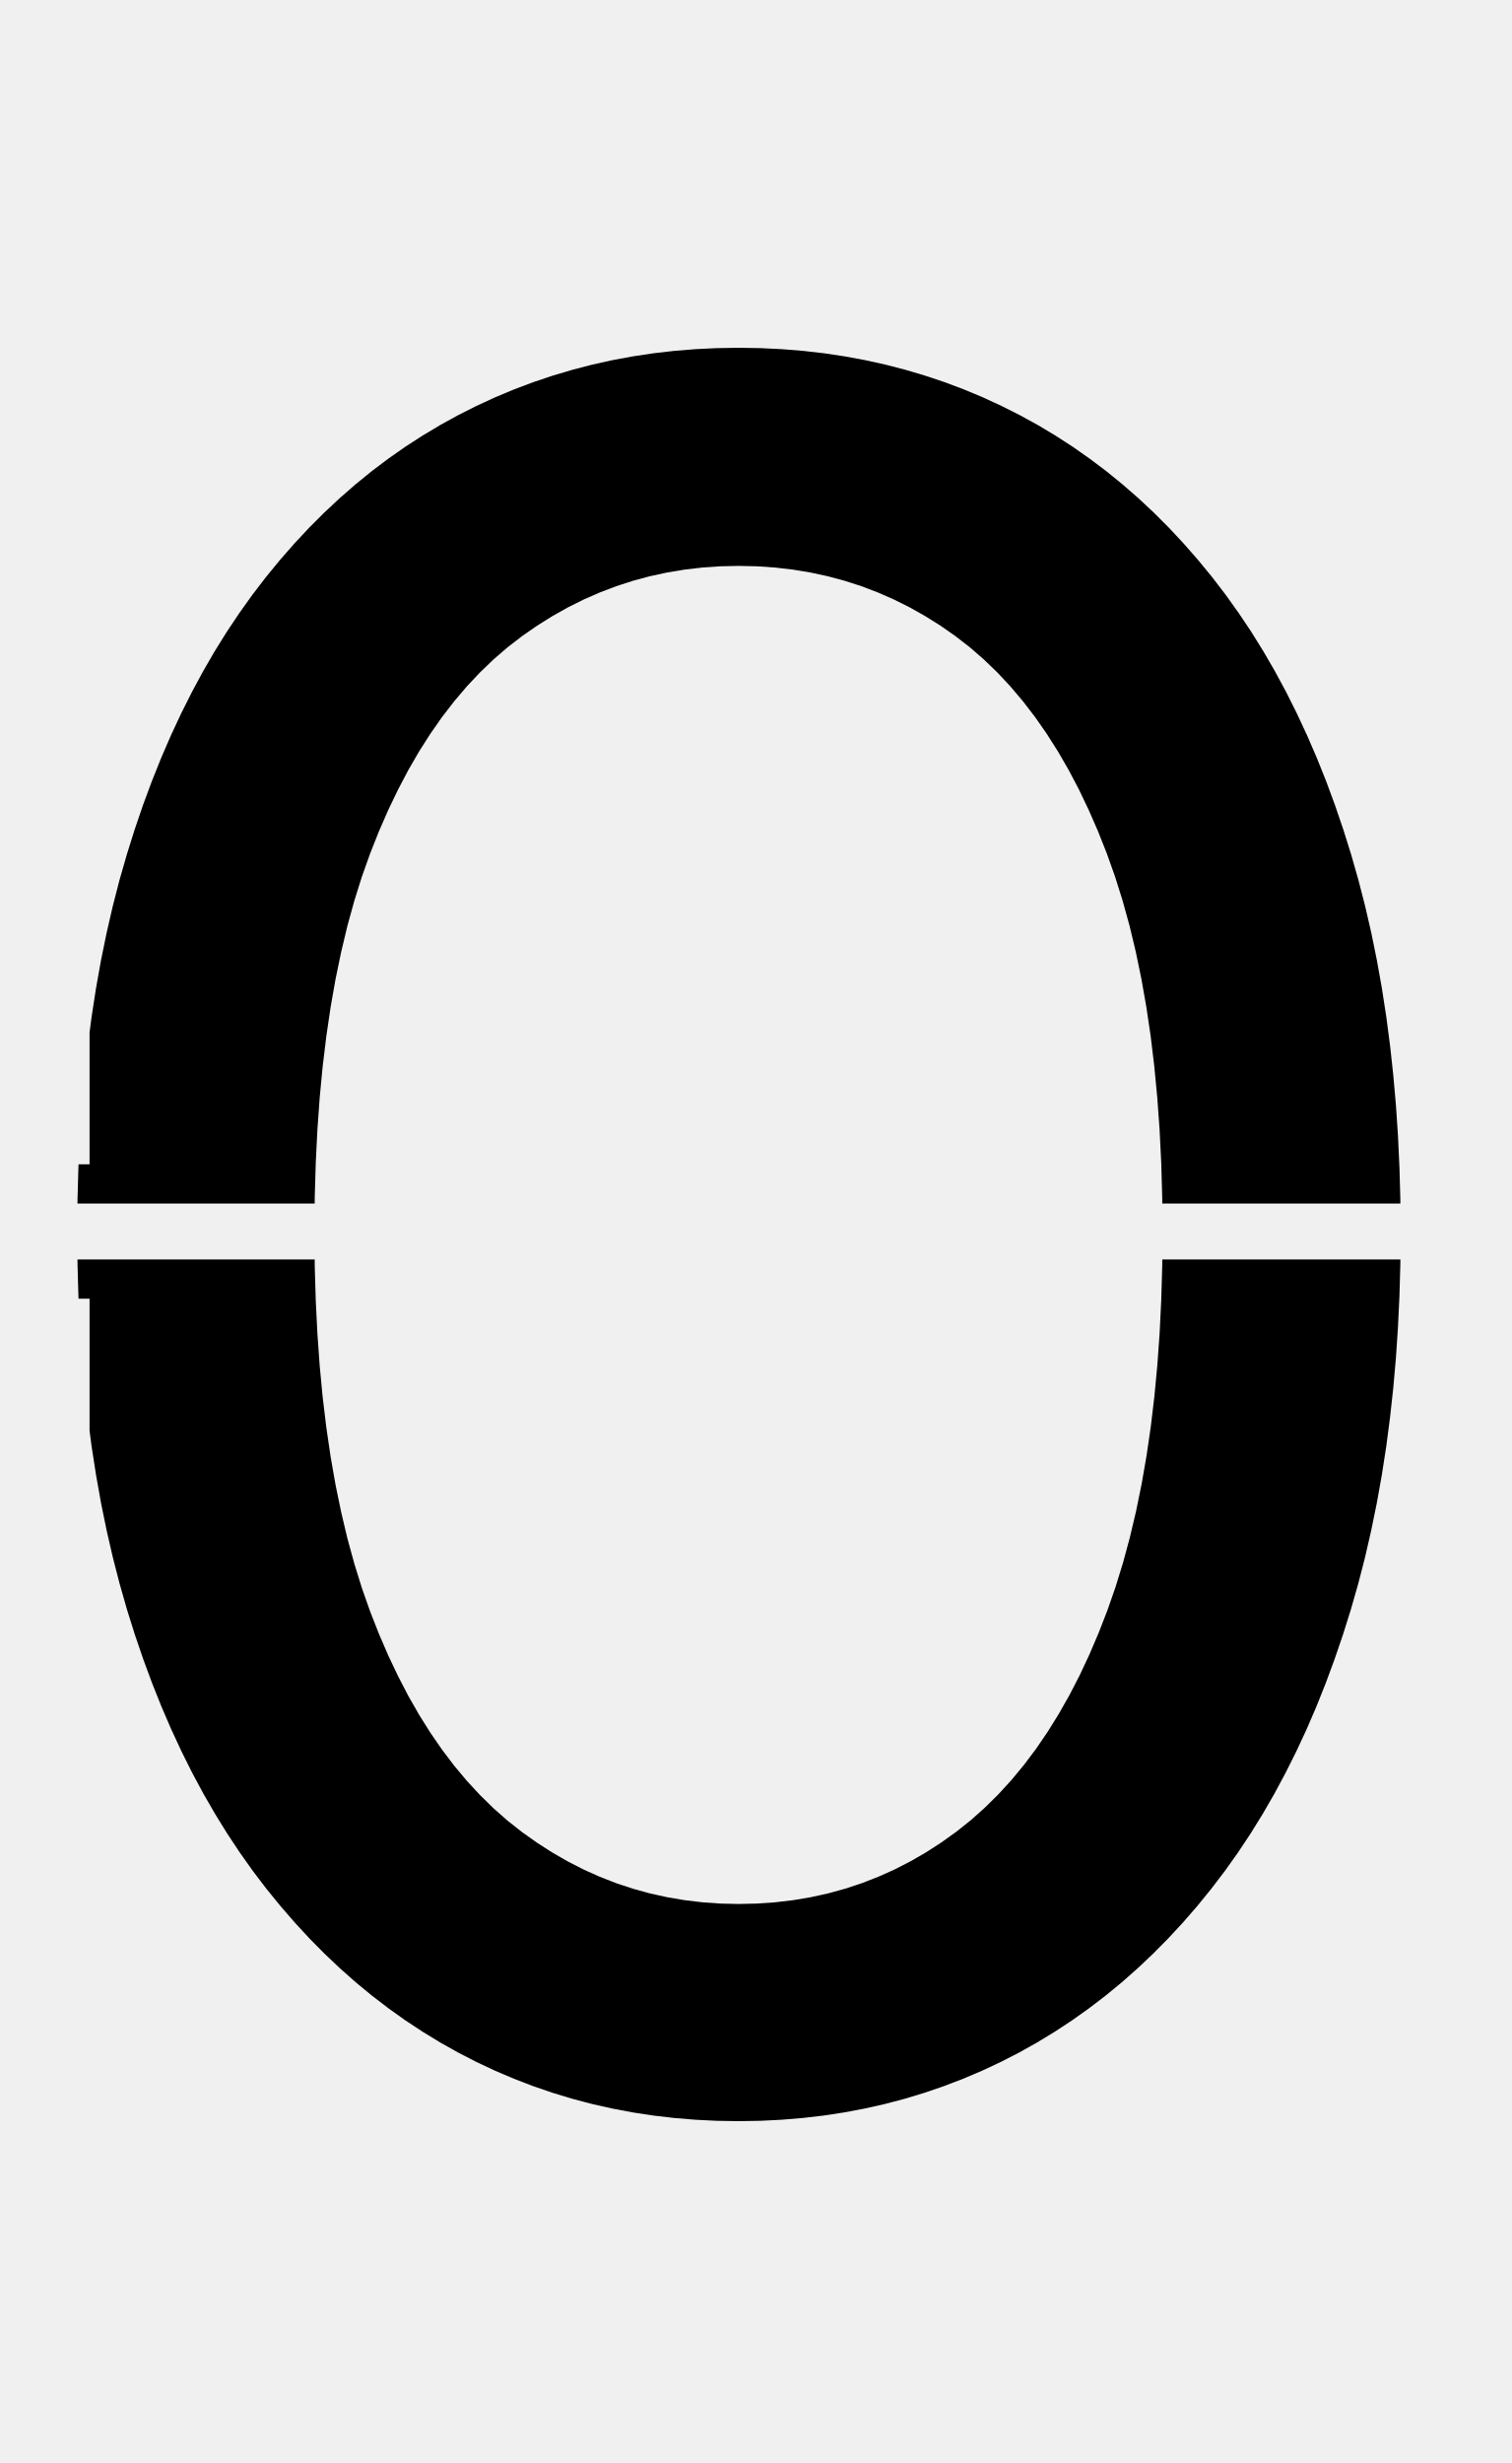
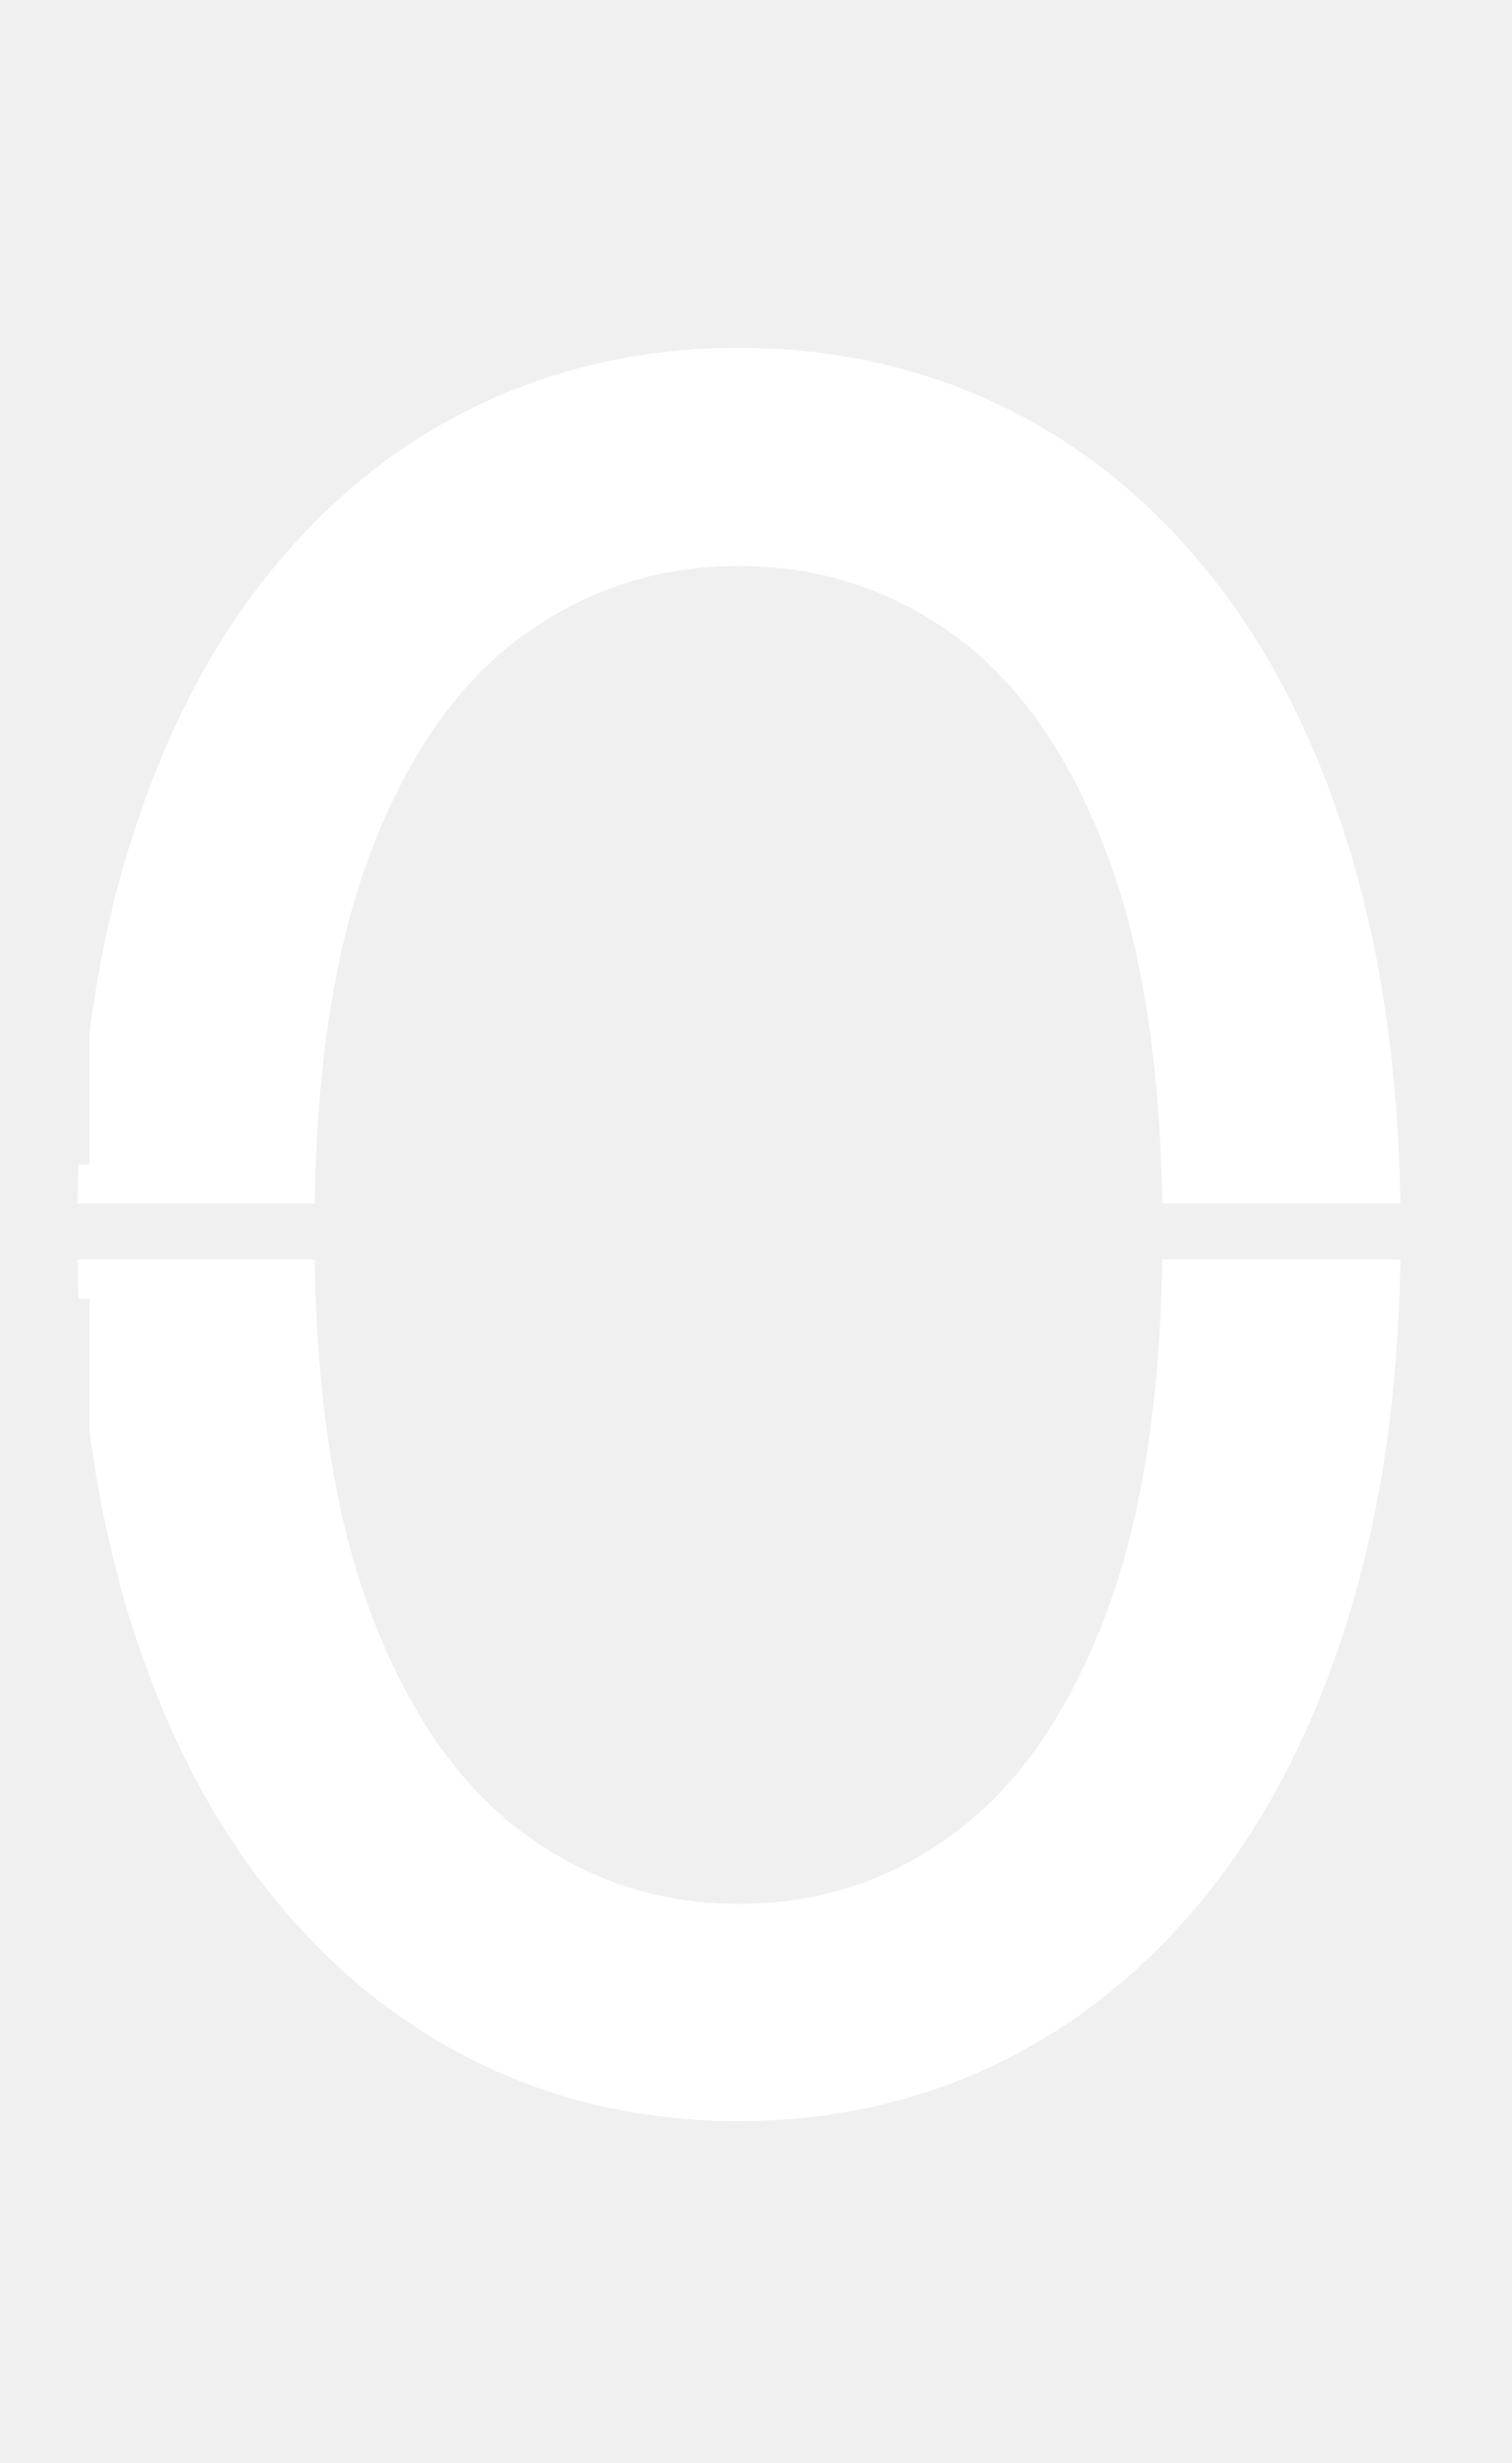
<svg xmlns="http://www.w3.org/2000/svg" width="54.0mm" height="88.0mm" viewBox="0.0 -42.3 54.0 88.0" version="1.1">
-   <path d="M 11.248,0.454 L 11.284,-0.763 L 11.343,-1.944 L 11.425,-3.09 L 11.531,-4.2 L 11.661,-5.275 L 11.814,-6.315 L 11.991,-7.319 L 12.192,-8.288 L 12.415,-9.222 L 12.663,-10.12 L 12.934,-10.983 L 13.229,-11.81 L 13.544,-12.604 L 13.876,-13.364 L 14.226,-14.092 L 14.592,-14.788 L 14.976,-15.451 L 15.377,-16.081 L 15.795,-16.678 L 16.23,-17.243 L 16.682,-17.775 L 17.152,-18.275 L 17.638,-18.741 L 18.142,-19.176 L 18.663,-19.577 L 19.198,-19.948 L 19.742,-20.288 L 20.297,-20.6 L 20.861,-20.881 L 21.436,-21.133 L 22.02,-21.355 L 22.615,-21.548 L 23.219,-21.711 L 23.834,-21.844 L 24.458,-21.948 L 25.092,-22.022 L 25.736,-22.067 L 26.39,-22.081 L 27.05,-22.067 L 27.699,-22.022 L 28.337,-21.948 L 28.965,-21.844 L 29.582,-21.711 L 30.189,-21.548 L 30.785,-21.355 L 31.37,-21.133 L 31.944,-20.881 L 32.508,-20.6 L 33.061,-20.288 L 33.604,-19.948 L 34.136,-19.577 L 34.654,-19.176 L 35.155,-18.741 L 35.64,-18.275 L 36.107,-17.775 L 36.557,-17.243 L 36.991,-16.678 L 37.407,-16.081 L 37.807,-15.451 L 38.19,-14.788 L 38.556,-14.092 L 38.904,-13.364 L 39.236,-12.604 L 39.551,-11.81 L 39.846,-10.983 L 40.117,-10.12 L 40.365,-9.222 L 40.589,-8.288 L 40.789,-7.319 L 40.966,-6.315 L 41.12,-5.275 L 41.249,-4.2 L 41.355,-3.09 L 41.438,-1.944 L 41.497,-0.763 L 41.532,0.454 L 41.535,0.7 L 50.043,0.7 L 50.042,0.548 L 50.01,-0.59 L 49.958,-1.707 L 49.885,-2.804 L 49.79,-3.882 L 49.675,-4.939 L 49.539,-5.975 L 49.382,-6.992 L 49.204,-7.988 L 49.005,-8.965 L 48.785,-9.921 L 48.544,-10.857 L 48.283,-11.772 L 48.002,-12.667 L 47.704,-13.54 L 47.39,-14.39 L 47.058,-15.219 L 46.709,-16.026 L 46.344,-16.81 L 45.962,-17.573 L 45.562,-18.314 L 45.145,-19.033 L 44.712,-19.73 L 44.261,-20.404 L 43.794,-21.057 L 43.31,-21.688 L 42.81,-22.297 L 42.297,-22.882 L 41.772,-23.445 L 41.233,-23.984 L 40.681,-24.5 L 40.115,-24.993 L 39.537,-25.463 L 38.945,-25.909 L 38.341,-26.333 L 37.723,-26.733 L 37.092,-27.111 L 36.447,-27.465 L 35.79,-27.796 L 35.122,-28.104 L 34.444,-28.387 L 33.758,-28.645 L 33.062,-28.878 L 32.357,-29.087 L 31.643,-29.272 L 30.92,-29.432 L 30.188,-29.567 L 29.447,-29.678 L 28.696,-29.764 L 27.937,-29.825 L 27.168,-29.862 L 26.39,-29.874 L 25.617,-29.862 L 24.853,-29.825 L 24.097,-29.764 L 23.351,-29.678 L 22.613,-29.567 L 21.883,-29.432 L 21.163,-29.272 L 20.451,-29.087 L 19.748,-28.878 L 19.054,-28.645 L 18.369,-28.387 L 17.693,-28.104 L 17.025,-27.796 L 16.368,-27.465 L 15.725,-27.111 L 15.094,-26.733 L 14.476,-26.333 L 13.872,-25.909 L 13.281,-25.463 L 12.703,-24.993 L 12.138,-24.5 L 11.586,-23.984 L 11.047,-23.445 L 10.521,-22.882 L 10.009,-22.297 L 9.509,-21.688 L 9.025,-21.057 L 8.558,-20.404 L 8.107,-19.73 L 7.673,-19.033 L 7.257,-18.314 L 6.857,-17.573 L 6.474,-16.81 L 6.108,-16.026 L 5.759,-15.219 L 5.427,-14.39 L 5.112,-13.54 L 4.814,-12.667 L 4.533,-11.772 L 4.27,-10.857 L 4.029,-9.921 L 3.809,-8.965 L 3.609,-7.988 L 3.431,-6.992 L 3.274,-5.975 L 3.2,-5.415 L 3.2,-0.7 L 2.807,-0.7 L 2.802,-0.59 L 2.77,0.548 L 2.769,0.7 L 11.246,0.7 L 11.248,0.454" stroke="none" fill="#000000" stroke-width="0.1" />
-   <path d="M 27.165,33.474 L 27.93,33.436 L 28.686,33.373 L 29.434,33.286 L 30.173,33.173 L 30.903,33.035 L 31.624,32.873 L 32.336,32.685 L 33.039,32.472 L 33.733,32.234 L 34.419,31.971 L 35.095,31.684 L 35.763,31.371 L 36.42,31.034 L 37.064,30.674 L 37.694,30.29 L 38.312,29.884 L 38.917,29.454 L 39.509,29.001 L 40.087,28.526 L 40.653,28.026 L 41.206,27.504 L 41.745,26.959 L 42.272,26.39 L 42.786,25.799 L 43.286,25.184 L 43.772,24.547 L 44.241,23.887 L 44.692,23.207 L 45.127,22.504 L 45.545,21.78 L 45.945,21.034 L 46.329,20.266 L 46.696,19.476 L 47.046,18.664 L 47.378,17.831 L 47.694,16.976 L 47.993,16.099 L 48.275,15.201 L 48.538,14.282 L 48.78,13.342 L 49,12.383 L 49.2,11.405 L 49.379,10.406 L 49.537,9.388 L 49.673,8.35 L 49.789,7.292 L 49.884,6.214 L 49.957,5.117 L 50.01,4 L 50.042,2.863 L 50.043,2.7 L 41.535,2.7 L 41.532,2.952 L 41.497,4.164 L 41.439,5.342 L 41.357,6.486 L 41.252,7.595 L 41.124,8.671 L 40.972,9.712 L 40.797,10.719 L 40.598,11.692 L 40.376,12.631 L 40.131,13.536 L 39.863,14.406 L 39.571,15.242 L 39.258,16.046 L 38.929,16.816 L 38.583,17.554 L 38.219,18.26 L 37.838,18.933 L 37.44,19.574 L 37.025,20.182 L 36.592,20.758 L 36.142,21.301 L 35.675,21.811 L 35.191,22.289 L 34.69,22.735 L 34.171,23.148 L 33.639,23.529 L 33.095,23.881 L 32.54,24.201 L 31.975,24.491 L 31.398,24.75 L 30.811,24.979 L 30.212,25.178 L 29.603,25.346 L 28.982,25.483 L 28.351,25.59 L 27.708,25.666 L 27.055,25.712 L 26.39,25.727 L 25.736,25.712 L 25.092,25.666 L 24.458,25.59 L 23.834,25.484 L 23.219,25.348 L 22.615,25.181 L 22.02,24.984 L 21.436,24.756 L 20.861,24.499 L 20.297,24.211 L 19.742,23.892 L 19.198,23.543 L 18.663,23.164 L 18.142,22.754 L 17.638,22.31 L 17.152,21.834 L 16.682,21.326 L 16.23,20.785 L 15.795,20.211 L 15.377,19.605 L 14.976,18.965 L 14.592,18.294 L 14.226,17.589 L 13.876,16.852 L 13.544,16.082 L 13.229,15.28 L 12.934,14.444 L 12.663,13.573 L 12.415,12.668 L 12.192,11.727 L 11.991,10.753 L 11.814,9.743 L 11.661,8.699 L 11.531,7.62 L 11.425,6.507 L 11.343,5.359 L 11.284,4.176 L 11.248,2.958 L 11.246,2.7 L 2.769,2.7 L 2.77,2.863 L 2.802,4 L 2.806,4.1 L 3.2,4.1 L 3.2,8.82 L 3.275,9.388 L 3.433,10.406 L 3.611,11.405 L 3.811,12.383 L 4.032,13.342 L 4.274,14.282 L 4.536,15.201 L 4.818,16.099 L 5.117,16.976 L 5.433,17.831 L 5.765,18.664 L 6.115,19.476 L 6.482,20.266 L 6.865,21.034 L 7.265,21.78 L 7.683,22.504 L 8.117,23.207 L 8.568,23.887 L 9.036,24.547 L 9.521,25.184 L 10.021,25.799 L 10.534,26.39 L 11.059,26.959 L 11.598,27.504 L 12.149,28.026 L 12.714,28.526 L 13.291,29.001 L 13.881,29.454 L 14.484,29.884 L 15.1,30.29 L 15.729,30.674 L 16.37,31.034 L 17.025,31.371 L 17.691,31.684 L 18.365,31.971 L 19.049,32.234 L 19.742,32.472 L 20.444,32.685 L 21.156,32.873 L 21.876,33.035 L 22.605,33.173 L 23.344,33.286 L 24.092,33.373 L 24.849,33.436 L 25.615,33.474 L 26.39,33.486 L 27.165,33.474" stroke="none" fill="#000000" stroke-width="0.1" />
+   <path d="M 11.248,0.454 L 11.284,-0.763 L 11.343,-1.944 L 11.425,-3.09 L 11.531,-4.2 L 11.661,-5.275 L 11.814,-6.315 L 11.991,-7.319 L 12.192,-8.288 L 12.415,-9.222 L 12.663,-10.12 L 12.934,-10.983 L 13.229,-11.81 L 13.544,-12.604 L 13.876,-13.364 L 14.226,-14.092 L 14.592,-14.788 L 14.976,-15.451 L 15.377,-16.081 L 15.795,-16.678 L 16.23,-17.243 L 16.682,-17.775 L 17.152,-18.275 L 17.638,-18.741 L 18.142,-19.176 L 18.663,-19.577 L 19.198,-19.948 L 19.742,-20.288 L 20.297,-20.6 L 20.861,-20.881 L 21.436,-21.133 L 22.02,-21.355 L 22.615,-21.548 L 23.219,-21.711 L 23.834,-21.844 L 24.458,-21.948 L 25.092,-22.022 L 25.736,-22.067 L 26.39,-22.081 L 27.05,-22.067 L 27.699,-22.022 L 28.337,-21.948 L 28.965,-21.844 L 29.582,-21.711 L 30.189,-21.548 L 30.785,-21.355 L 31.37,-21.133 L 31.944,-20.881 L 32.508,-20.6 L 33.061,-20.288 L 33.604,-19.948 L 34.136,-19.577 L 34.654,-19.176 L 35.155,-18.741 L 35.64,-18.275 L 36.107,-17.775 L 36.557,-17.243 L 36.991,-16.678 L 37.407,-16.081 L 37.807,-15.451 L 38.19,-14.788 L 38.556,-14.092 L 38.904,-13.364 L 39.236,-12.604 L 39.551,-11.81 L 39.846,-10.983 L 40.117,-10.12 L 40.365,-9.222 L 40.589,-8.288 L 40.789,-7.319 L 40.966,-6.315 L 41.12,-5.275 L 41.249,-4.2 L 41.355,-3.09 L 41.438,-1.944 L 41.497,-0.763 L 41.532,0.454 L 41.535,0.7 L 50.043,0.7 L 50.042,0.548 L 50.01,-0.59 L 49.958,-1.707 L 49.885,-2.804 L 49.79,-3.882 L 49.675,-4.939 L 49.539,-5.975 L 49.382,-6.992 L 49.204,-7.988 L 49.005,-8.965 L 48.785,-9.921 L 48.544,-10.857 L 48.283,-11.772 L 48.002,-12.667 L 47.704,-13.54 L 47.39,-14.39 L 47.058,-15.219 L 46.709,-16.026 L 46.344,-16.81 L 45.962,-17.573 L 45.562,-18.314 L 45.145,-19.033 L 44.712,-19.73 L 44.261,-20.404 L 43.794,-21.057 L 43.31,-21.688 L 42.81,-22.297 L 42.297,-22.882 L 41.772,-23.445 L 41.233,-23.984 L 40.681,-24.5 L 40.115,-24.993 L 39.537,-25.463 L 38.945,-25.909 L 38.341,-26.333 L 37.723,-26.733 L 37.092,-27.111 L 36.447,-27.465 L 35.79,-27.796 L 35.122,-28.104 L 34.444,-28.387 L 33.758,-28.645 L 33.062,-28.878 L 32.357,-29.087 L 31.643,-29.272 L 30.92,-29.432 L 30.188,-29.567 L 29.447,-29.678 L 28.696,-29.764 L 27.937,-29.825 L 27.168,-29.862 L 26.39,-29.874 L 25.617,-29.862 L 24.853,-29.825 L 24.097,-29.764 L 23.351,-29.678 L 22.613,-29.567 L 21.883,-29.432 L 21.163,-29.272 L 20.451,-29.087 L 19.748,-28.878 L 19.054,-28.645 L 18.369,-28.387 L 17.693,-28.104 L 17.025,-27.796 L 16.368,-27.465 L 15.725,-27.111 L 15.094,-26.733 L 14.476,-26.333 L 13.872,-25.909 L 13.281,-25.463 L 12.703,-24.993 L 12.138,-24.5 L 11.586,-23.984 L 11.047,-23.445 L 10.521,-22.882 L 10.009,-22.297 L 9.509,-21.688 L 9.025,-21.057 L 8.558,-20.404 L 8.107,-19.73 L 7.673,-19.033 L 7.257,-18.314 L 6.857,-17.573 L 6.474,-16.81 L 6.108,-16.026 L 5.759,-15.219 L 5.427,-14.39 L 5.112,-13.54 L 4.814,-12.667 L 4.533,-11.772 L 4.27,-10.857 L 4.029,-9.921 L 3.809,-8.965 L 3.609,-7.988 L 3.431,-6.992 L 3.274,-5.975 L 3.2,-5.415 L 3.2,-0.7 L 2.807,-0.7 L 2.802,-0.59 L 2.77,0.548 L 2.769,0.7 L 11.246,0.7 L 11.248,0.454" stroke="none" fill="#ffffff" stroke-width="0.1" />
+   <path d="M 27.165,33.474 L 27.93,33.436 L 28.686,33.373 L 29.434,33.286 L 30.173,33.173 L 30.903,33.035 L 31.624,32.873 L 32.336,32.685 L 33.039,32.472 L 33.733,32.234 L 34.419,31.971 L 35.095,31.684 L 35.763,31.371 L 36.42,31.034 L 37.064,30.674 L 37.694,30.29 L 38.312,29.884 L 38.917,29.454 L 39.509,29.001 L 40.087,28.526 L 40.653,28.026 L 41.206,27.504 L 41.745,26.959 L 42.272,26.39 L 42.786,25.799 L 43.286,25.184 L 43.772,24.547 L 44.241,23.887 L 44.692,23.207 L 45.127,22.504 L 45.545,21.78 L 45.945,21.034 L 46.329,20.266 L 46.696,19.476 L 47.046,18.664 L 47.378,17.831 L 47.694,16.976 L 47.993,16.099 L 48.275,15.201 L 48.538,14.282 L 48.78,13.342 L 49,12.383 L 49.2,11.405 L 49.379,10.406 L 49.537,9.388 L 49.673,8.35 L 49.789,7.292 L 49.884,6.214 L 49.957,5.117 L 50.01,4 L 50.042,2.863 L 50.043,2.7 L 41.535,2.7 L 41.532,2.952 L 41.497,4.164 L 41.439,5.342 L 41.357,6.486 L 41.252,7.595 L 41.124,8.671 L 40.972,9.712 L 40.797,10.719 L 40.598,11.692 L 40.376,12.631 L 40.131,13.536 L 39.863,14.406 L 39.571,15.242 L 39.258,16.046 L 38.929,16.816 L 38.583,17.554 L 38.219,18.26 L 37.838,18.933 L 37.44,19.574 L 37.025,20.182 L 36.592,20.758 L 36.142,21.301 L 35.675,21.811 L 35.191,22.289 L 34.69,22.735 L 34.171,23.148 L 33.639,23.529 L 33.095,23.881 L 32.54,24.201 L 31.975,24.491 L 31.398,24.75 L 30.811,24.979 L 30.212,25.178 L 29.603,25.346 L 28.982,25.483 L 28.351,25.59 L 27.708,25.666 L 27.055,25.712 L 26.39,25.727 L 25.736,25.712 L 25.092,25.666 L 24.458,25.59 L 23.834,25.484 L 23.219,25.348 L 22.615,25.181 L 22.02,24.984 L 21.436,24.756 L 20.861,24.499 L 20.297,24.211 L 19.742,23.892 L 19.198,23.543 L 18.663,23.164 L 18.142,22.754 L 17.638,22.31 L 17.152,21.834 L 16.682,21.326 L 16.23,20.785 L 15.795,20.211 L 15.377,19.605 L 14.976,18.965 L 14.592,18.294 L 14.226,17.589 L 13.876,16.852 L 13.544,16.082 L 13.229,15.28 L 12.934,14.444 L 12.663,13.573 L 12.415,12.668 L 12.192,11.727 L 11.991,10.753 L 11.814,9.743 L 11.661,8.699 L 11.531,7.62 L 11.425,6.507 L 11.343,5.359 L 11.284,4.176 L 11.248,2.958 L 11.246,2.7 L 2.769,2.7 L 2.77,2.863 L 2.802,4 L 2.806,4.1 L 3.2,4.1 L 3.2,8.82 L 3.275,9.388 L 3.433,10.406 L 3.611,11.405 L 3.811,12.383 L 4.032,13.342 L 4.274,14.282 L 4.536,15.201 L 4.818,16.099 L 5.117,16.976 L 5.433,17.831 L 5.765,18.664 L 6.115,19.476 L 6.482,20.266 L 6.865,21.034 L 7.265,21.78 L 7.683,22.504 L 8.117,23.207 L 8.568,23.887 L 9.036,24.547 L 9.521,25.184 L 10.021,25.799 L 10.534,26.39 L 11.059,26.959 L 11.598,27.504 L 12.149,28.026 L 12.714,28.526 L 13.291,29.001 L 13.881,29.454 L 14.484,29.884 L 15.1,30.29 L 15.729,30.674 L 16.37,31.034 L 17.025,31.371 L 17.691,31.684 L 18.365,31.971 L 19.049,32.234 L 19.742,32.472 L 20.444,32.685 L 21.156,32.873 L 21.876,33.035 L 22.605,33.173 L 23.344,33.286 L 24.092,33.373 L 24.849,33.436 L 25.615,33.474 L 26.39,33.486 L 27.165,33.474" stroke="none" fill="#ffffff" stroke-width="0.1" />
</svg>
